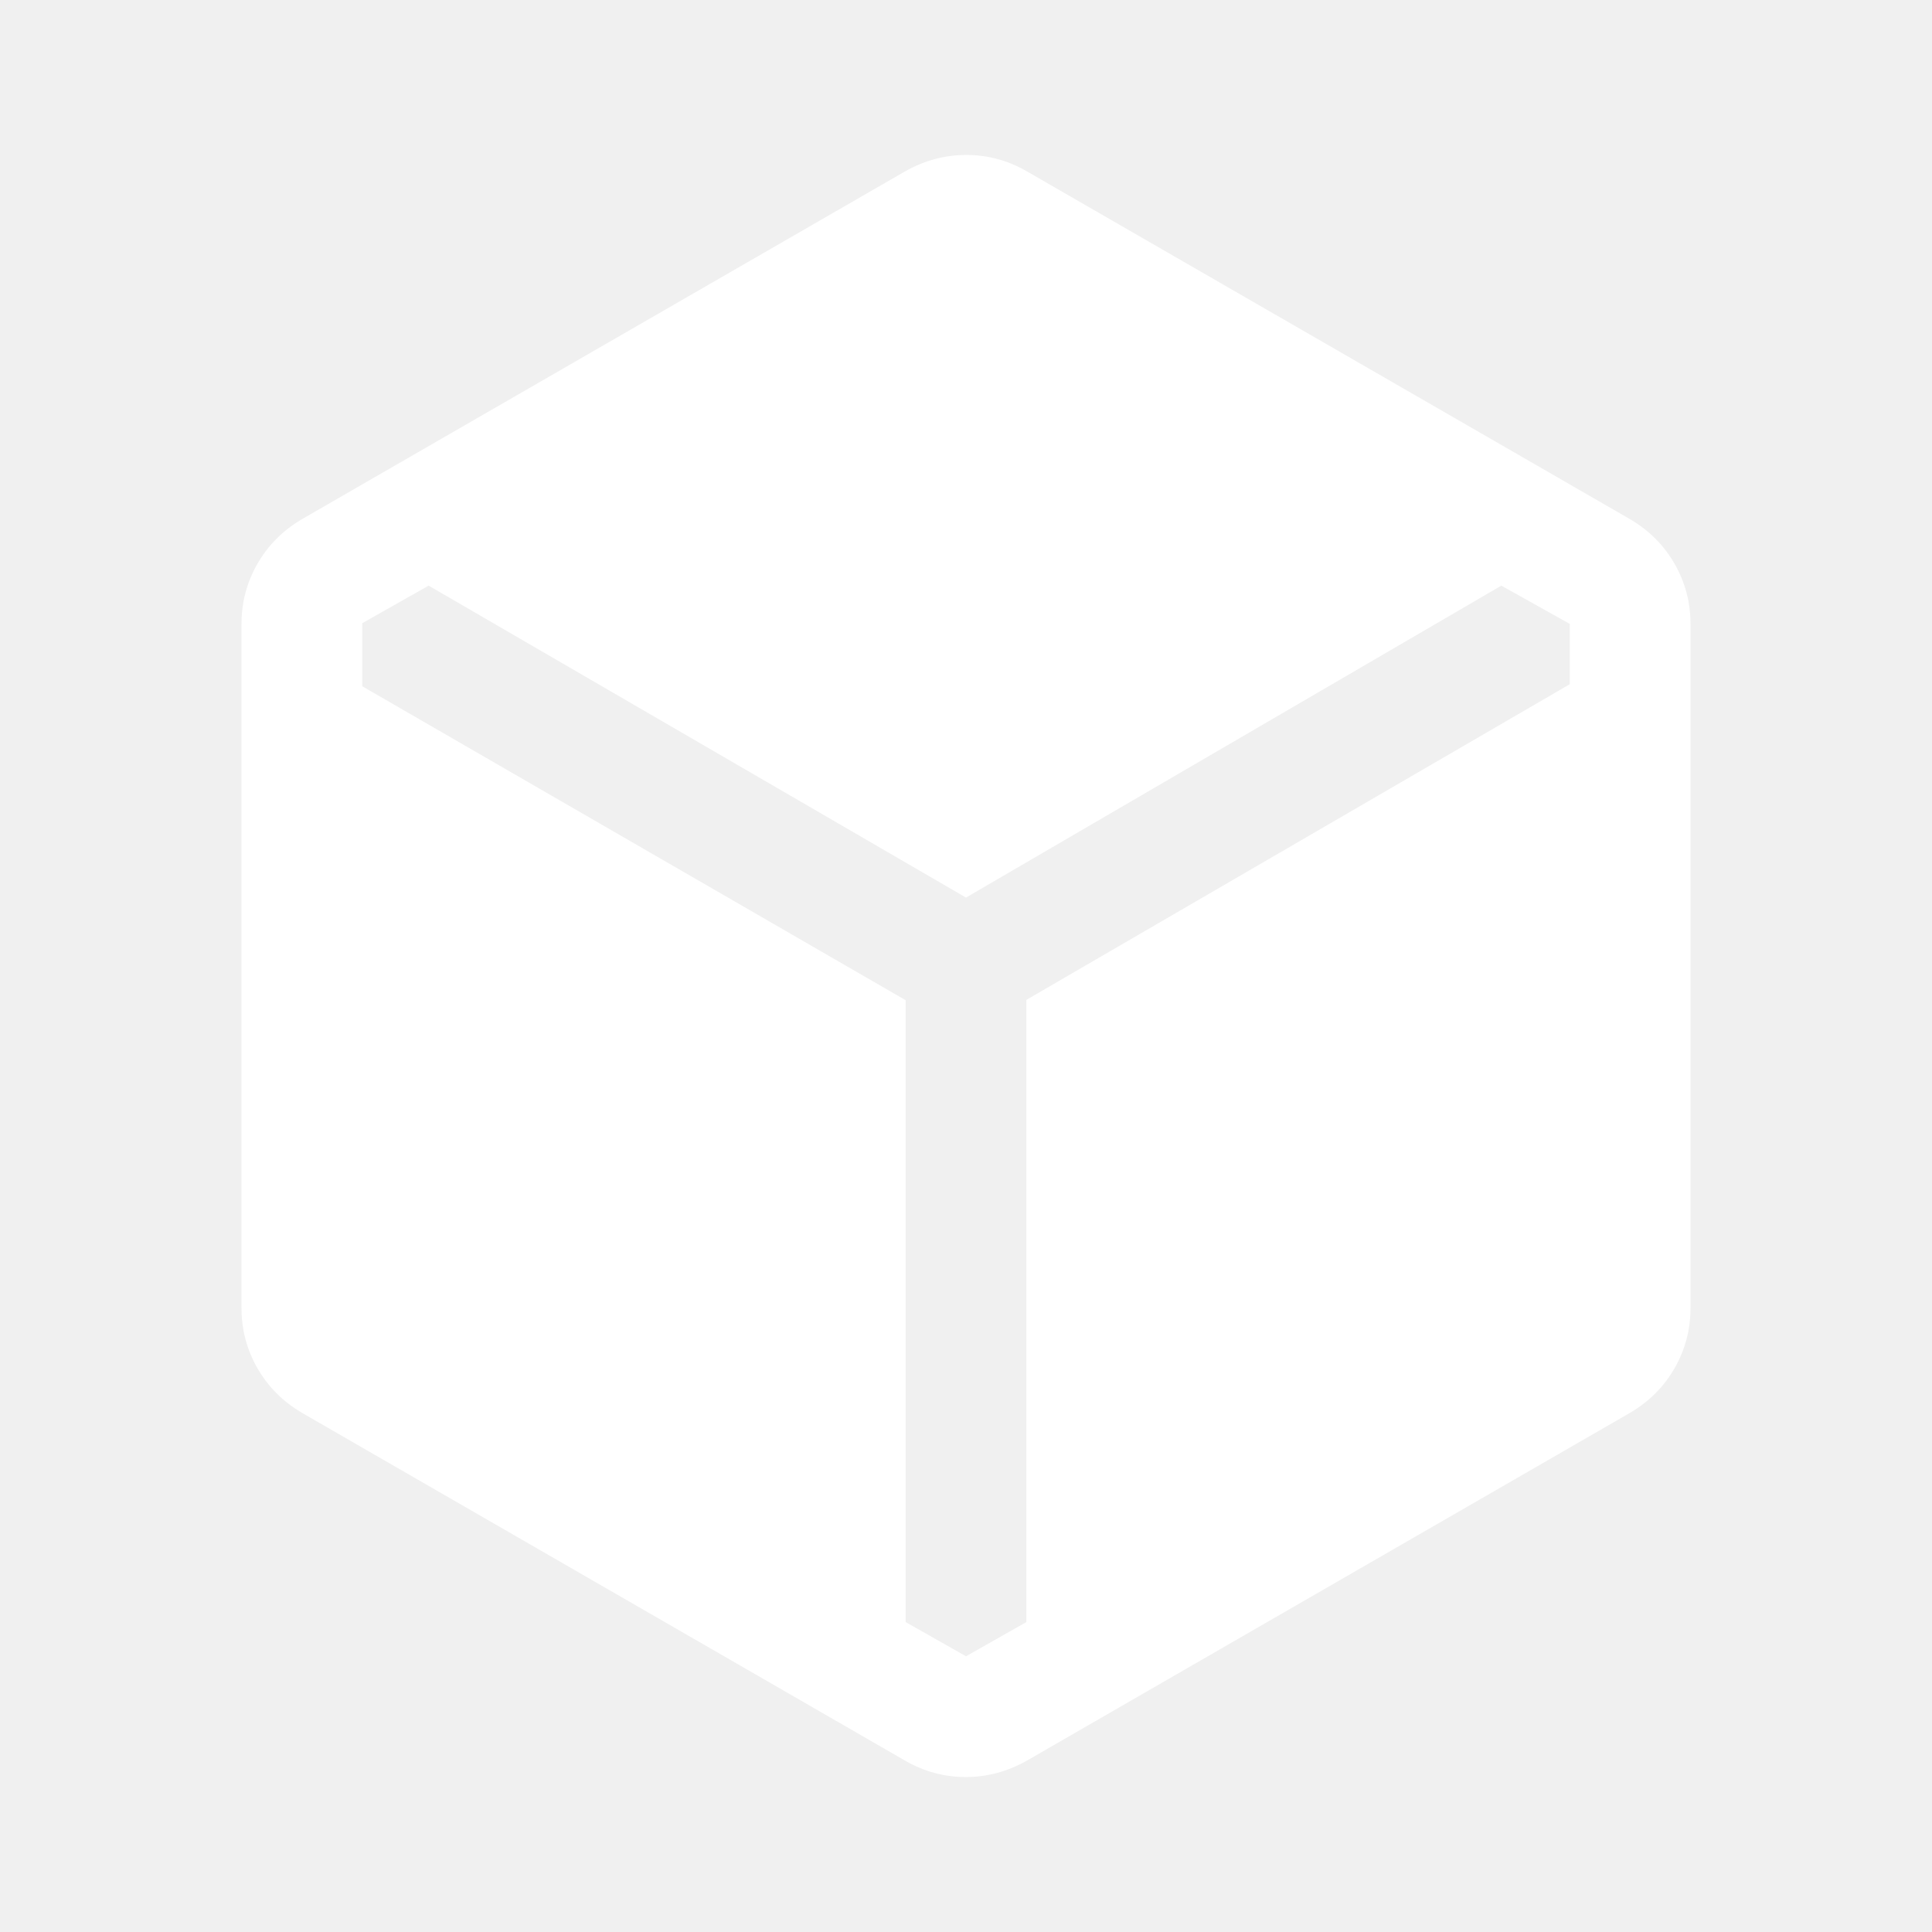
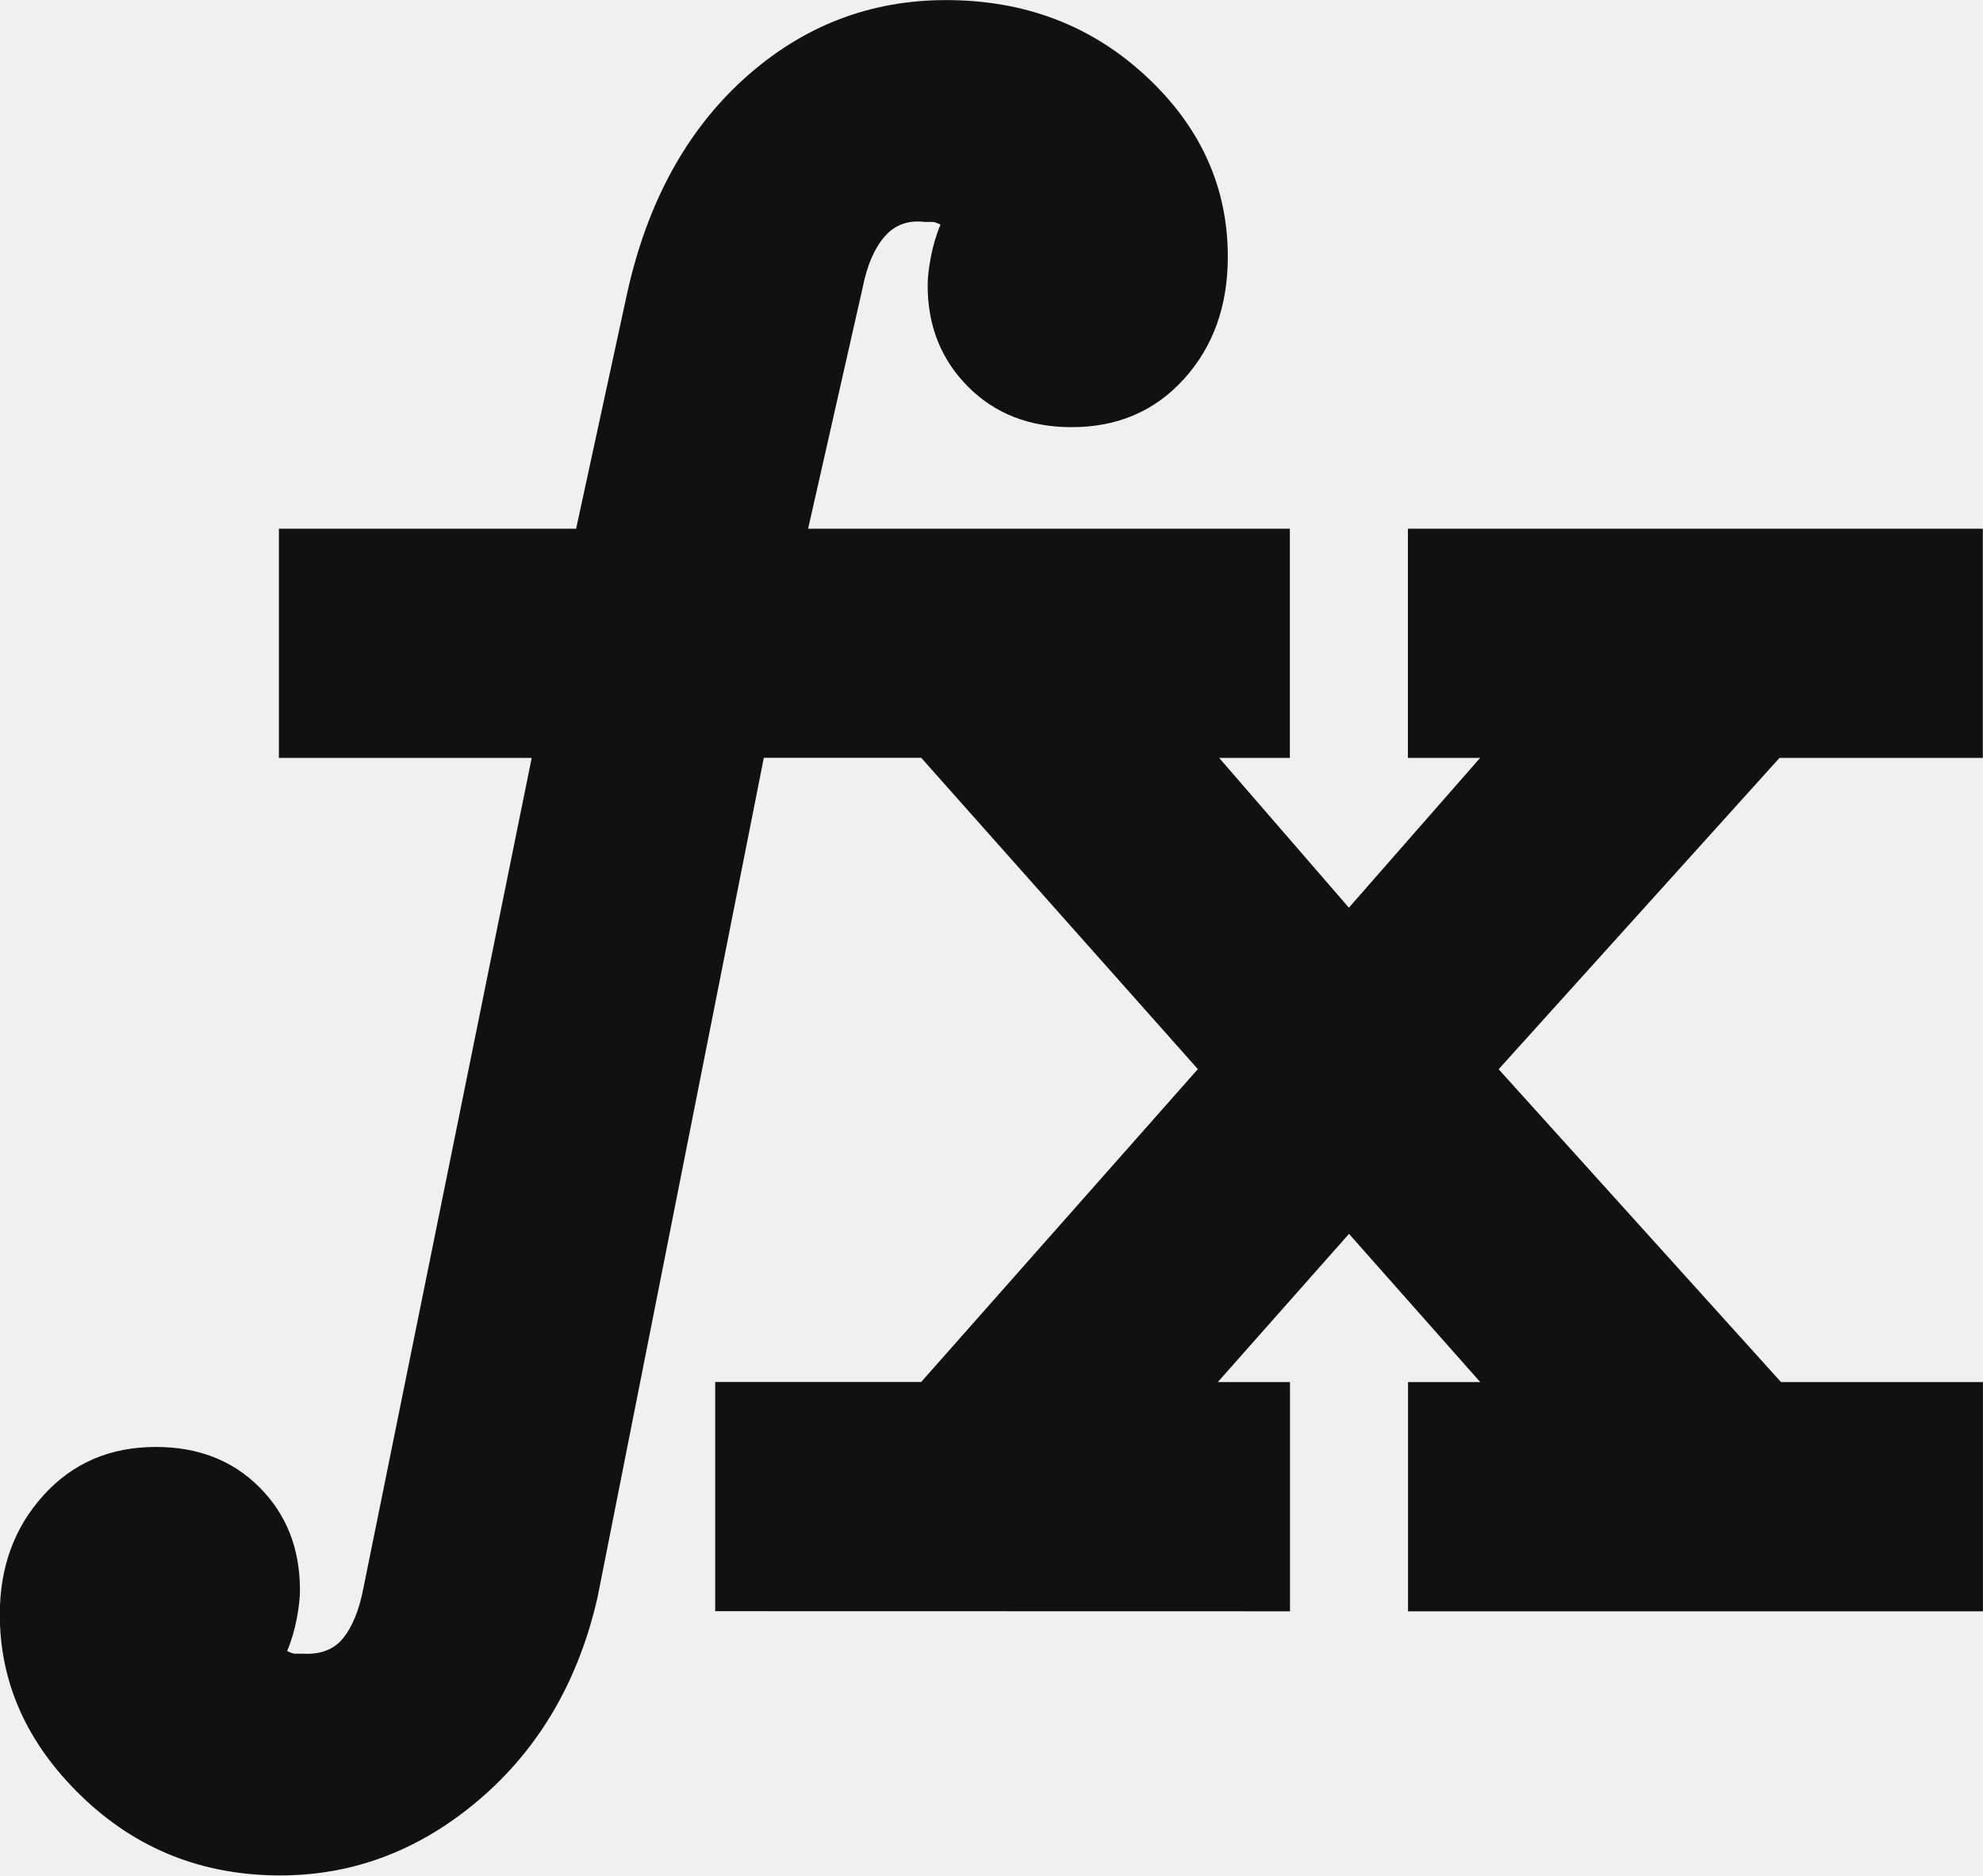
- <svg xmlns="http://www.w3.org/2000/svg" height="48" viewBox="0 -960 960 960" width="48">
-   <path d="M450-85 150-258q-14.25-8.426-22.125-22.213T120-310v-340q0-16 7.875-29.787Q135.75-693.574 150-702l300-173q14.328-8 30.164-8Q496-883 510-875l300 173q14.25 8.426 22.125 22.213T840-650v340q0 16-7.875 29.787Q824.25-266.426 810-258L510-85q-14.328 8-30.164 8Q464-77 450-85Zm0-378v309l30 17 30-17v-309.162L780-620v-30l-34-19-266 155-267-155-33 18.657V-619l270 156Z" fill="white" />
+ <svg xmlns="http://www.w3.org/2000/svg" version="1.1" width="15.625" height="14.777" viewBox="0,0,15.625,14.777">
+   <g transform="translate(-232.1875,-172.6113)">
+     <g fill="#111111" stroke="none" stroke-miterlimit="10">
+       <path d="M237.823,185.306v-1.806h1.623l2.18,-2.465l-2.18,-2.453h-1.24l-1.31,6.614c-0.15,0.659 -0.46,1.19 -0.928,1.591c-0.468,0.401 -0.993,0.601 -1.573,0.601c-0.612,0 -1.134,-0.208 -1.564,-0.623c-0.43,-0.415 -0.645,-0.893 -0.645,-1.434c0,-0.373 0.115,-0.686 0.345,-0.939c0.23,-0.254 0.525,-0.38 0.885,-0.38c0.333,0 0.605,0.106 0.817,0.319c0.212,0.213 0.318,0.482 0.318,0.809c0,0.06 -0.008,0.134 -0.025,0.224c-0.017,0.089 -0.042,0.175 -0.076,0.256c0.028,0.014 0.049,0.021 0.062,0.021h0.062c0.139,0.008 0.245,-0.033 0.317,-0.122c0.072,-0.089 0.126,-0.22 0.159,-0.39l1.327,-6.546h-1.992v-1.806h2.342l0.402,-1.855c0.158,-0.714 0.466,-1.278 0.922,-1.691c0.457,-0.413 0.987,-0.619 1.591,-0.619c0.62,0 1.145,0.2 1.575,0.599c0.43,0.399 0.645,0.874 0.645,1.423c0,0.388 -0.115,0.709 -0.345,0.963c-0.23,0.254 -0.525,0.38 -0.885,0.38c-0.333,0 -0.605,-0.106 -0.817,-0.319c-0.212,-0.213 -0.318,-0.479 -0.318,-0.797c0,-0.06 0.008,-0.134 0.025,-0.224c0.017,-0.089 0.042,-0.175 0.076,-0.256c-0.028,-0.014 -0.049,-0.021 -0.062,-0.021h-0.062c-0.131,-0.016 -0.237,0.023 -0.317,0.116c-0.08,0.093 -0.137,0.225 -0.171,0.396l-0.431,1.905h3.796v1.806h-0.557l1.022,1.18l1.034,-1.18h-0.569v-1.806h4.53v1.806h-1.602l-2.213,2.453l2.225,2.465h1.591v1.806h-4.53v-1.806h0.569l-1.034,-1.168l-1.034,1.168h0.569v1.806z" />
+     </g>
+   </g>
</svg>
